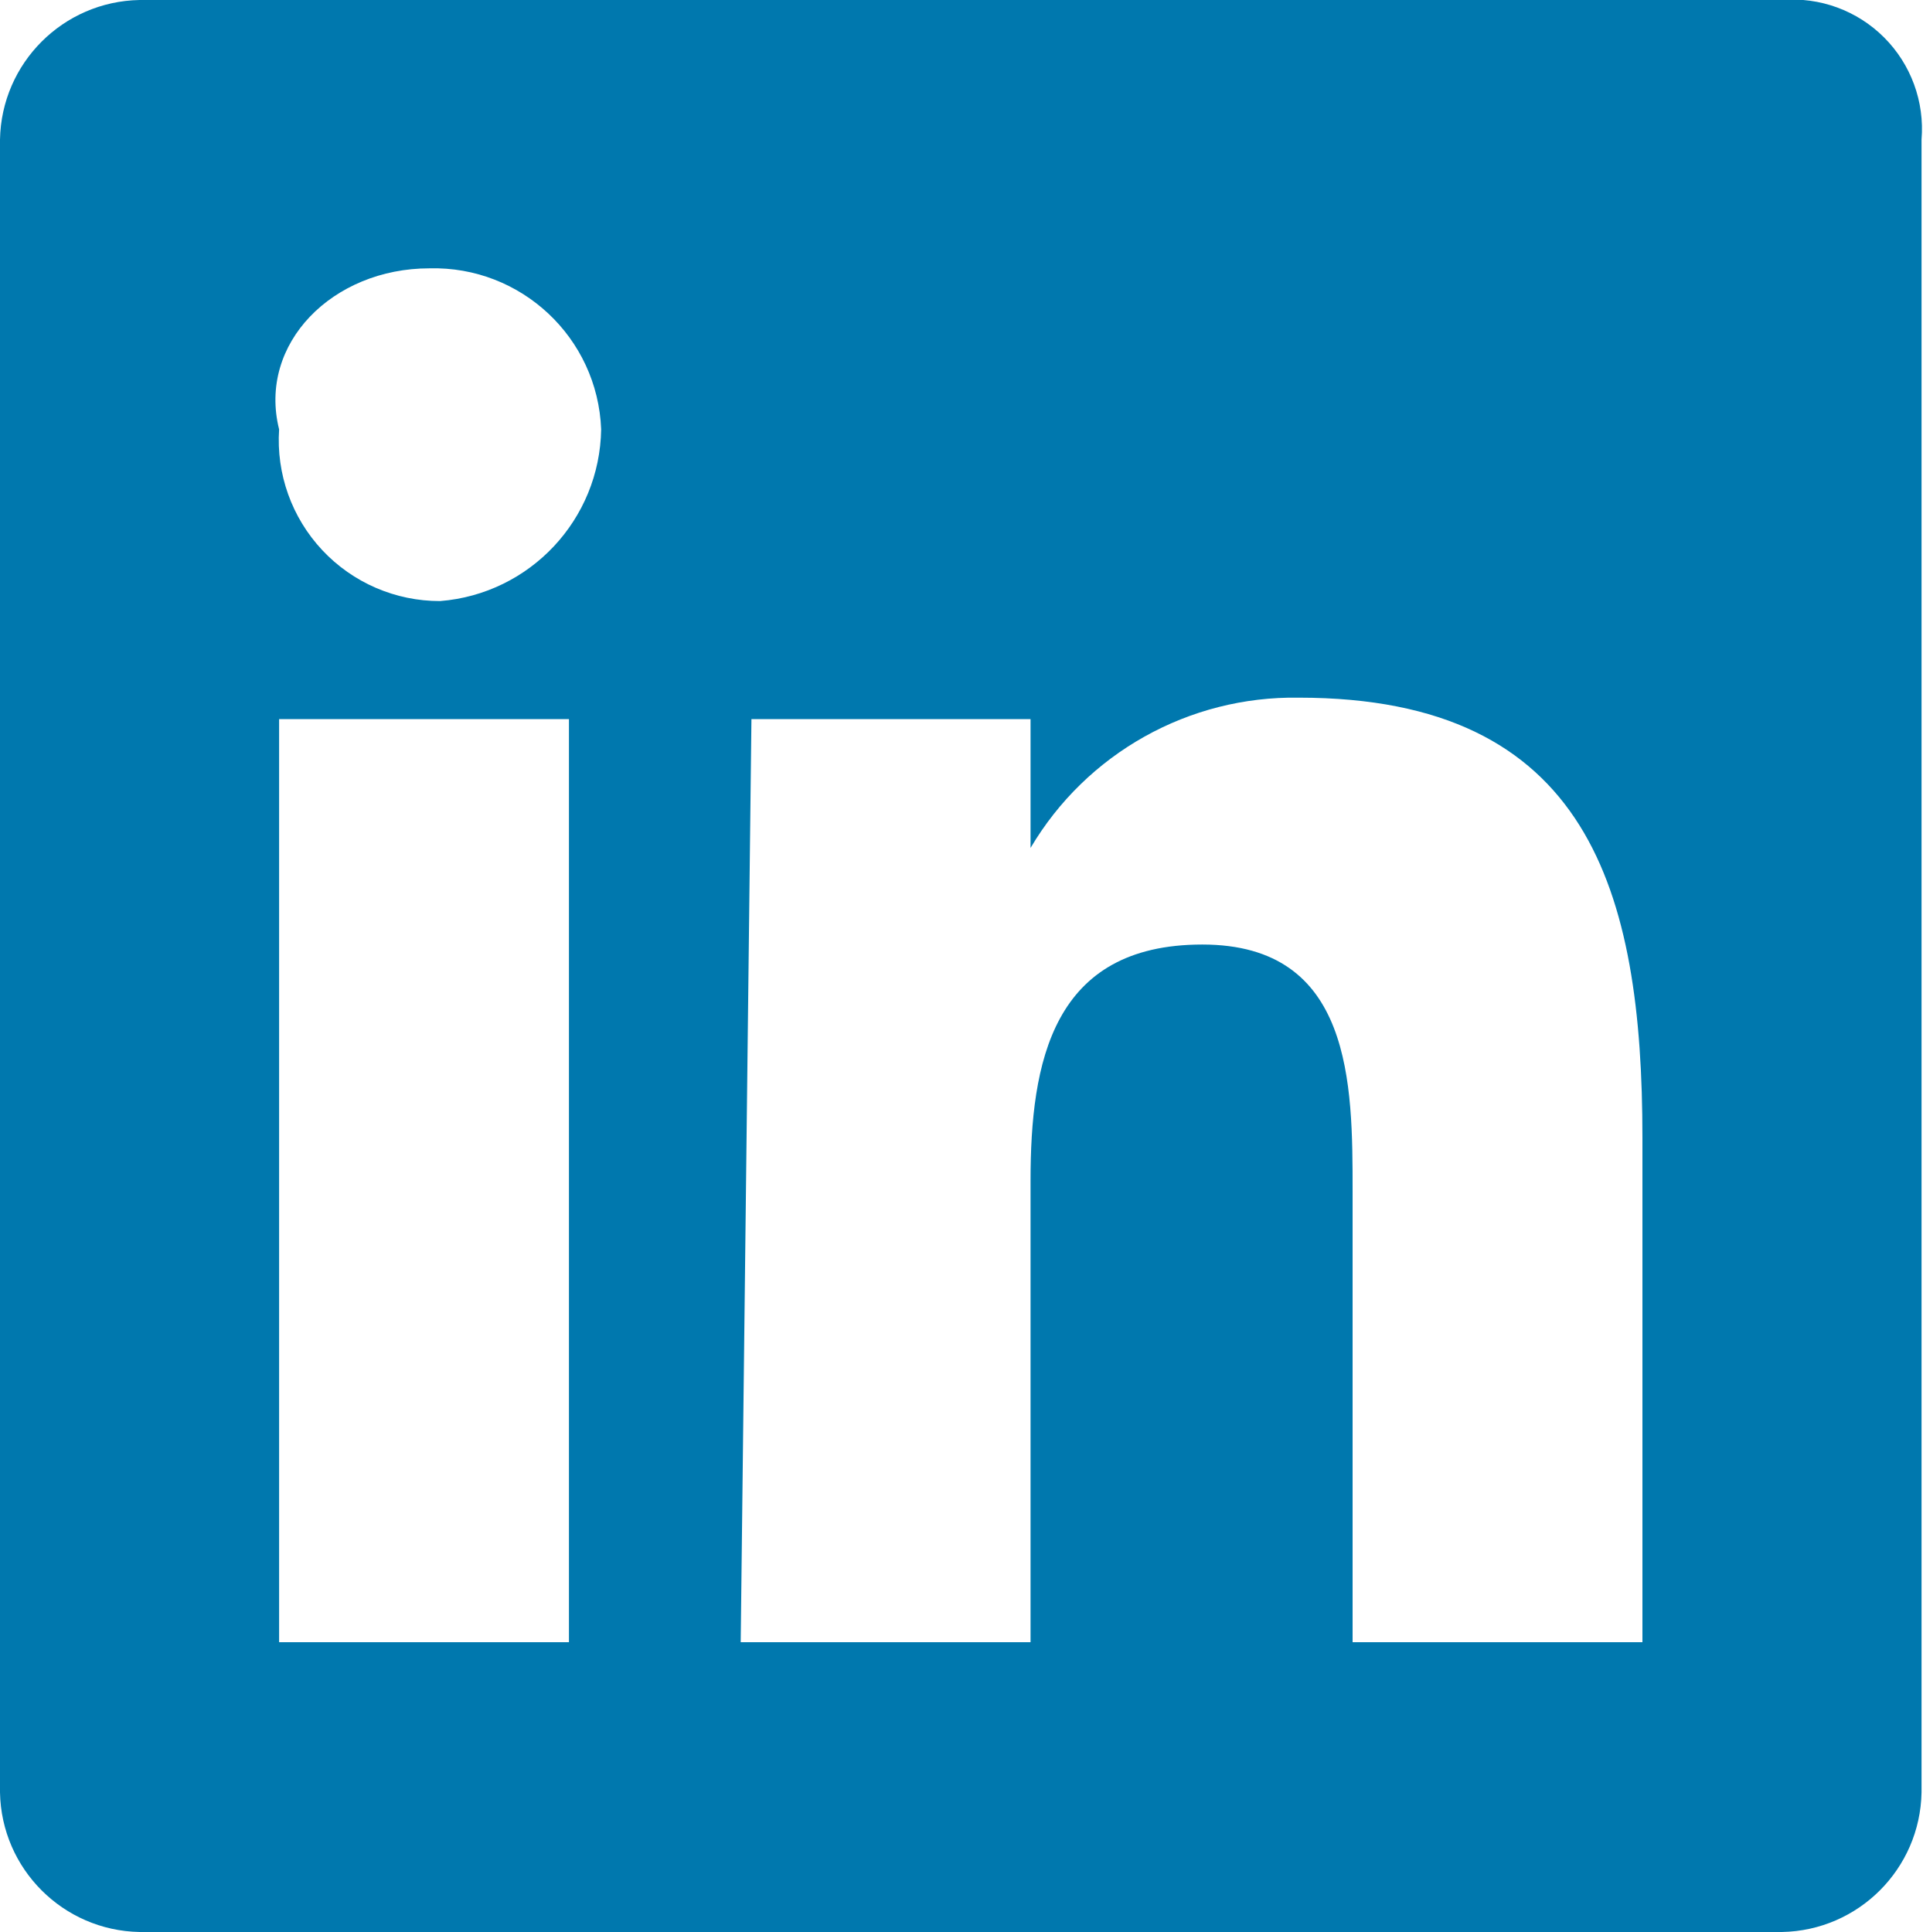
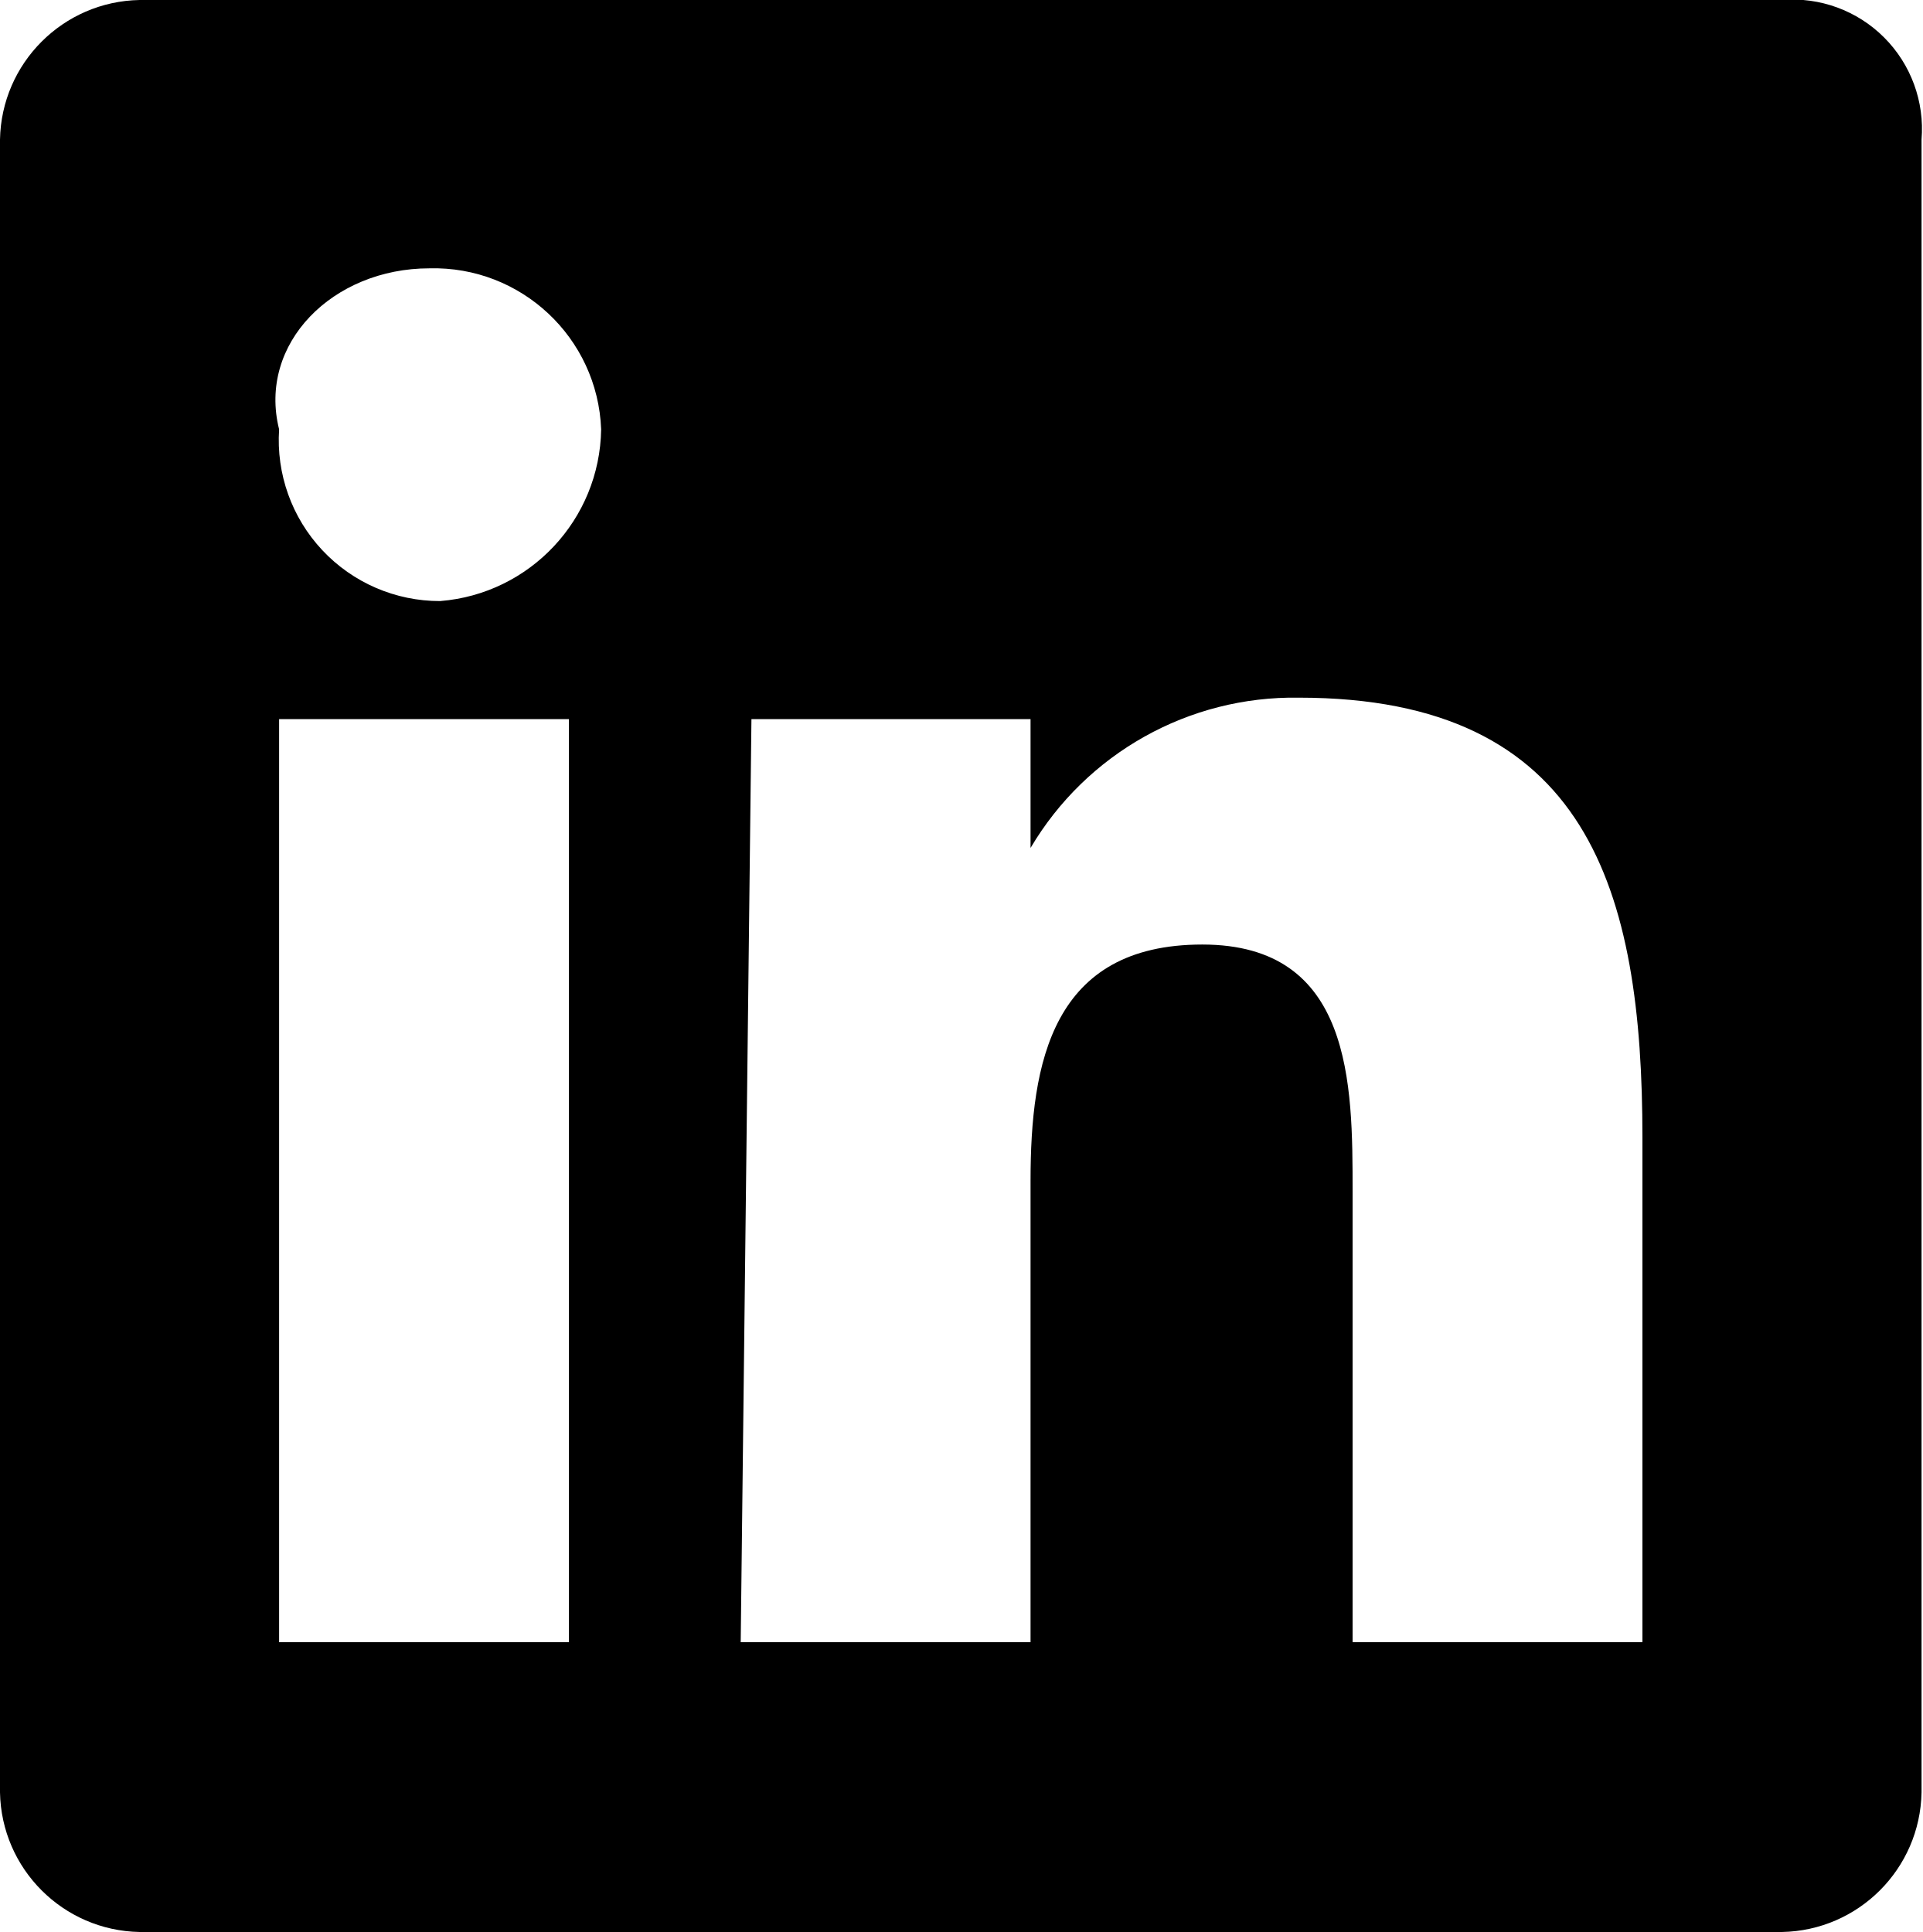
- <svg xmlns="http://www.w3.org/2000/svg" id="Layer_1" data-name="Layer 1" viewBox="0 0 35.82 36">
+ <svg xmlns="http://www.w3.org/2000/svg" id="linkedin" data-name="Layer 1" viewBox="0 0 35.82 36">
  <defs>
-     <style>.cls-1{fill:#0078ae;}</style>
+     <style>#linkedin .cls-1{fill:currentColor;}</style>
  </defs>
  <path class="cls-1" d="M33.2,0H2.6A2.65,2.65,0,0,0,0,2.6V33.4A2.65,2.65,0,0,0,2.6,36H33.2a2.65,2.65,0,0,0,2.6-2.6V2.6A2.41,2.41,0,0,0,33.2,0ZM10.6,30.6H5.2V13.4h5.4ZM8.2,11.2A3,3,0,0,1,5.2,8C4.8,6.4,6.2,5,8,5a3.12,3.12,0,0,1,3.2,3A3.26,3.26,0,0,1,8.2,11.2ZM30.6,30.6H25.2V22.2c0-2,0-4.6-2.8-4.6s-3.2,2.2-3.2,4.4v8.6H13.8L14,13.4h5.2v2.4a5.7,5.7,0,0,1,5-2.8c5.4,0,6.4,3.6,6.4,8.2v9.4Z" />
</svg>
